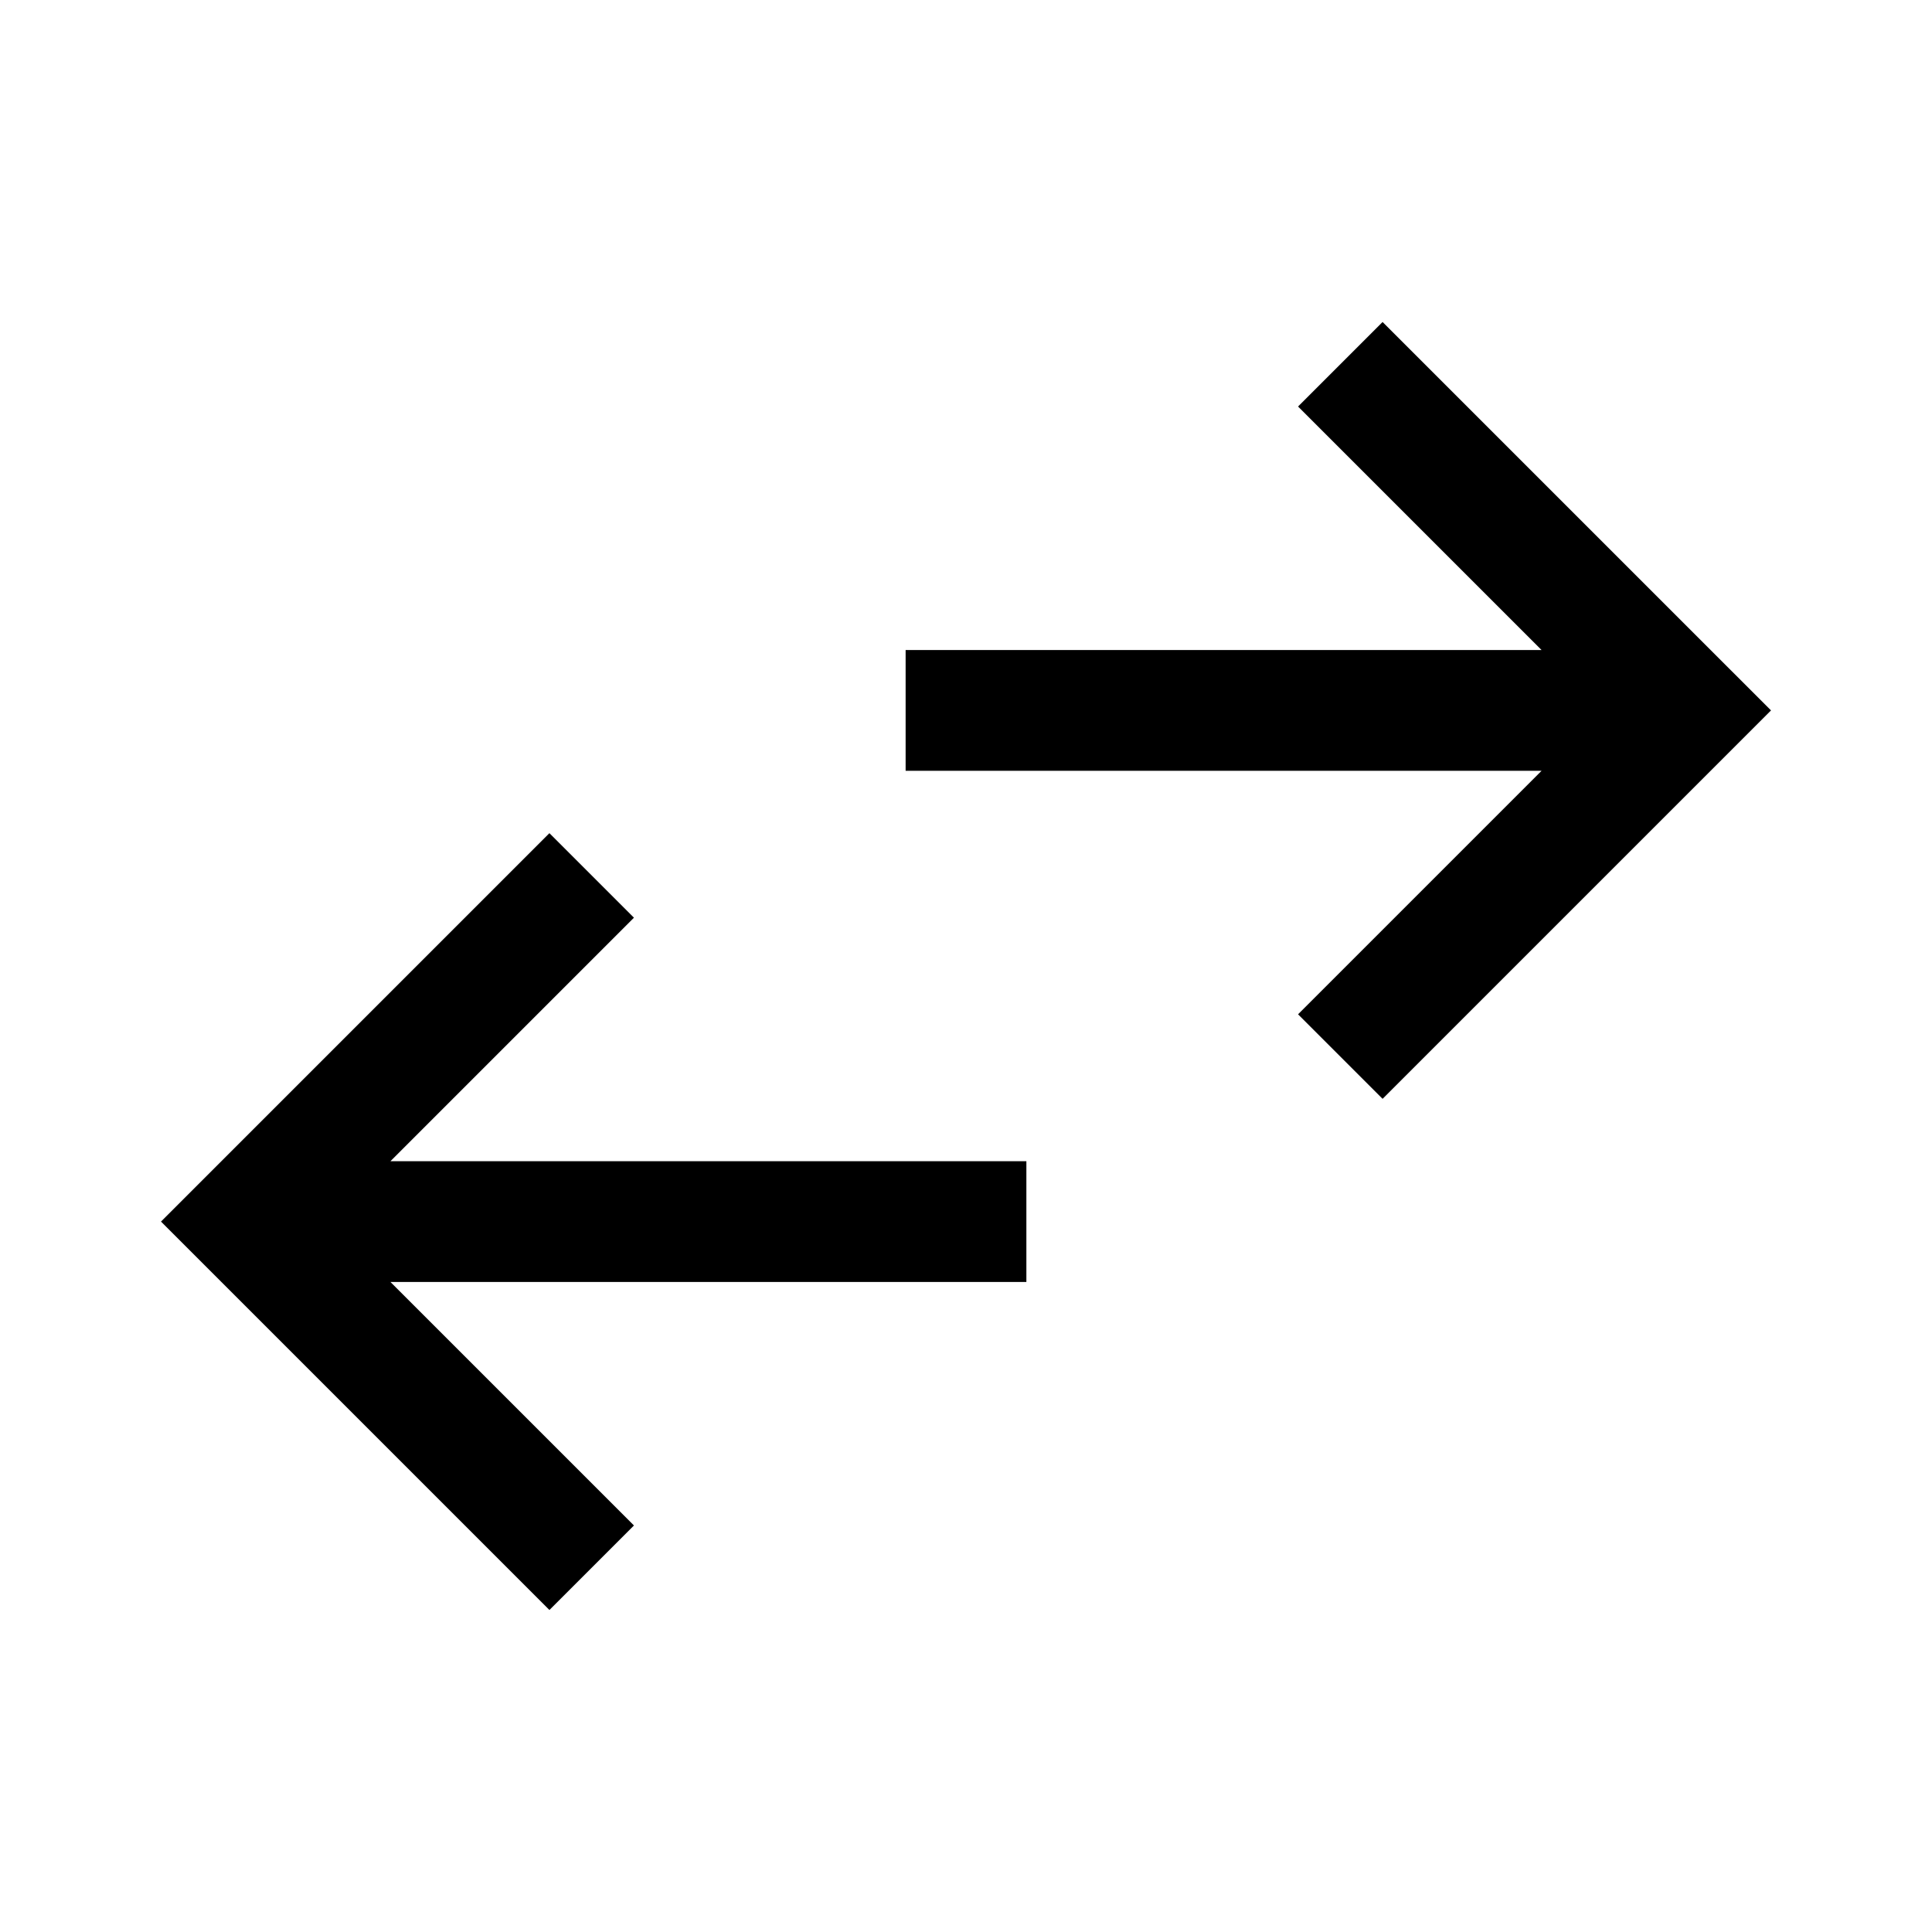
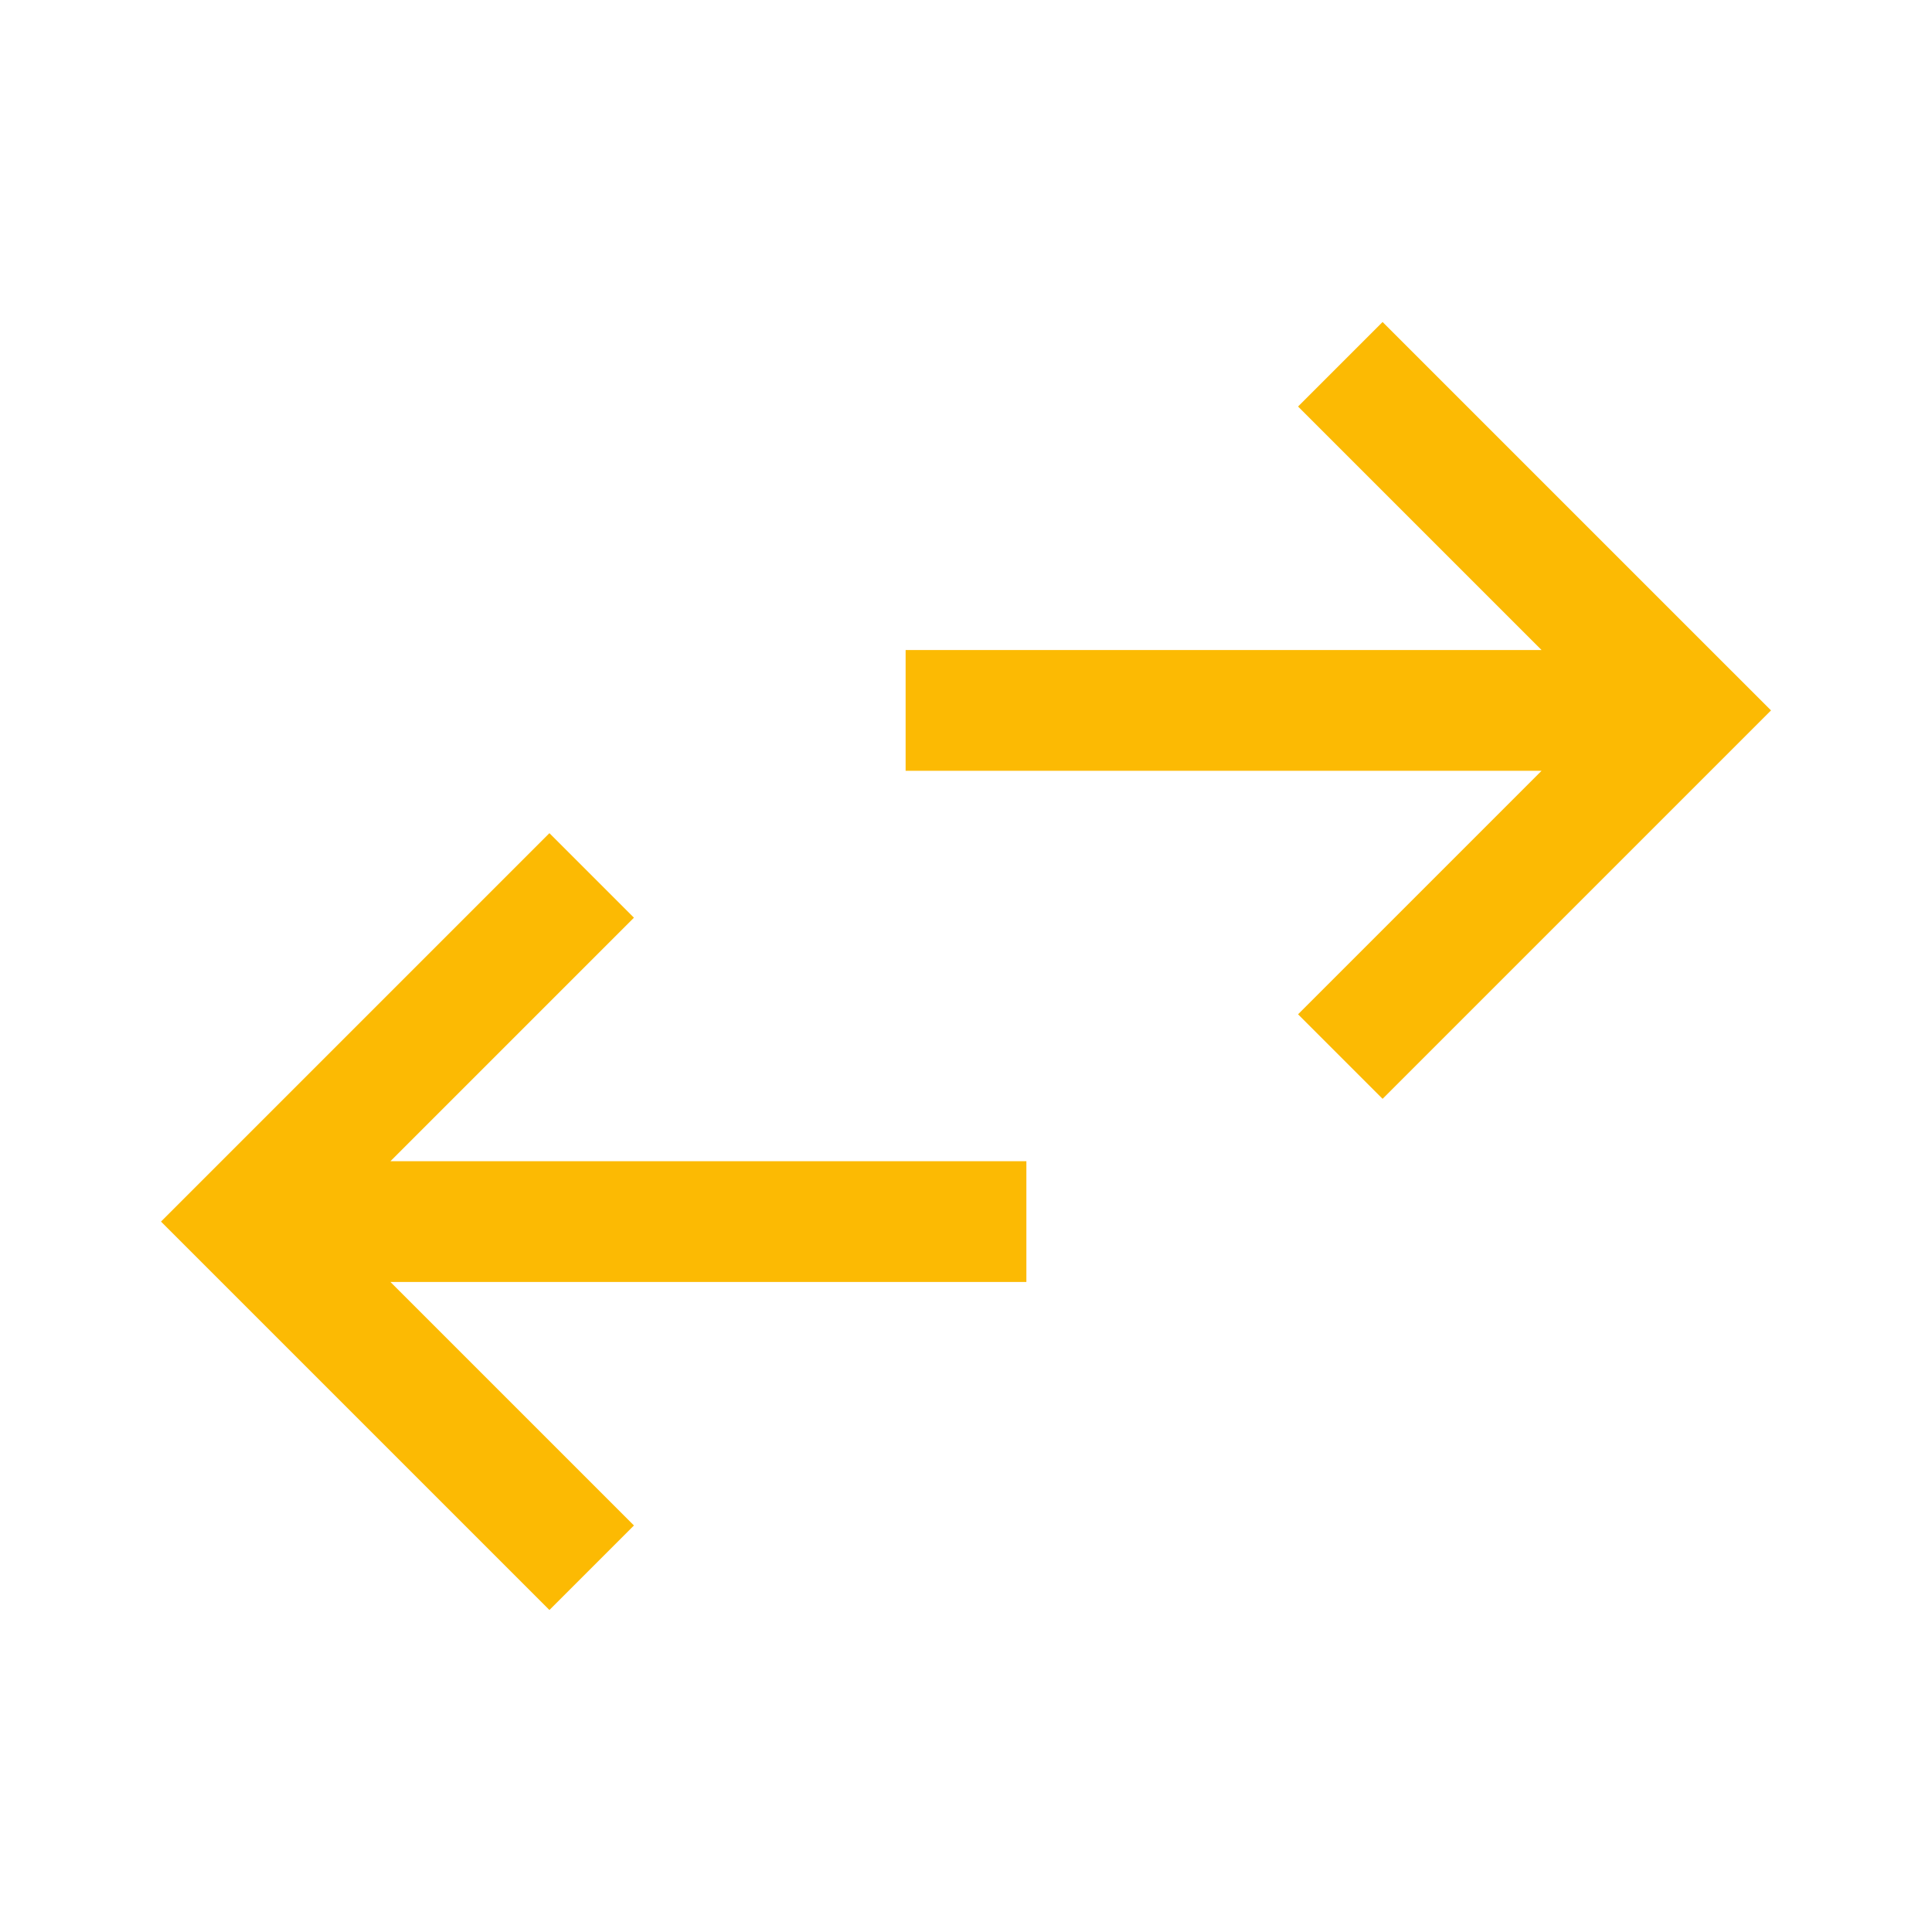
- <svg xmlns="http://www.w3.org/2000/svg" height="48" viewBox="0 -960 960 960" width="48">
+ <svg xmlns="http://www.w3.org/2000/svg" height="48" viewBox="0 -960 960 960" width="48" fill="#fcba03">
  <path d="M273-160 80-353l193-193 42 42-121 121h316v60H194l121 121-42 42Zm414-254-42-42 121-121H450v-60h316L645-758l42-42 193 193-193 193Z" />
</svg>
